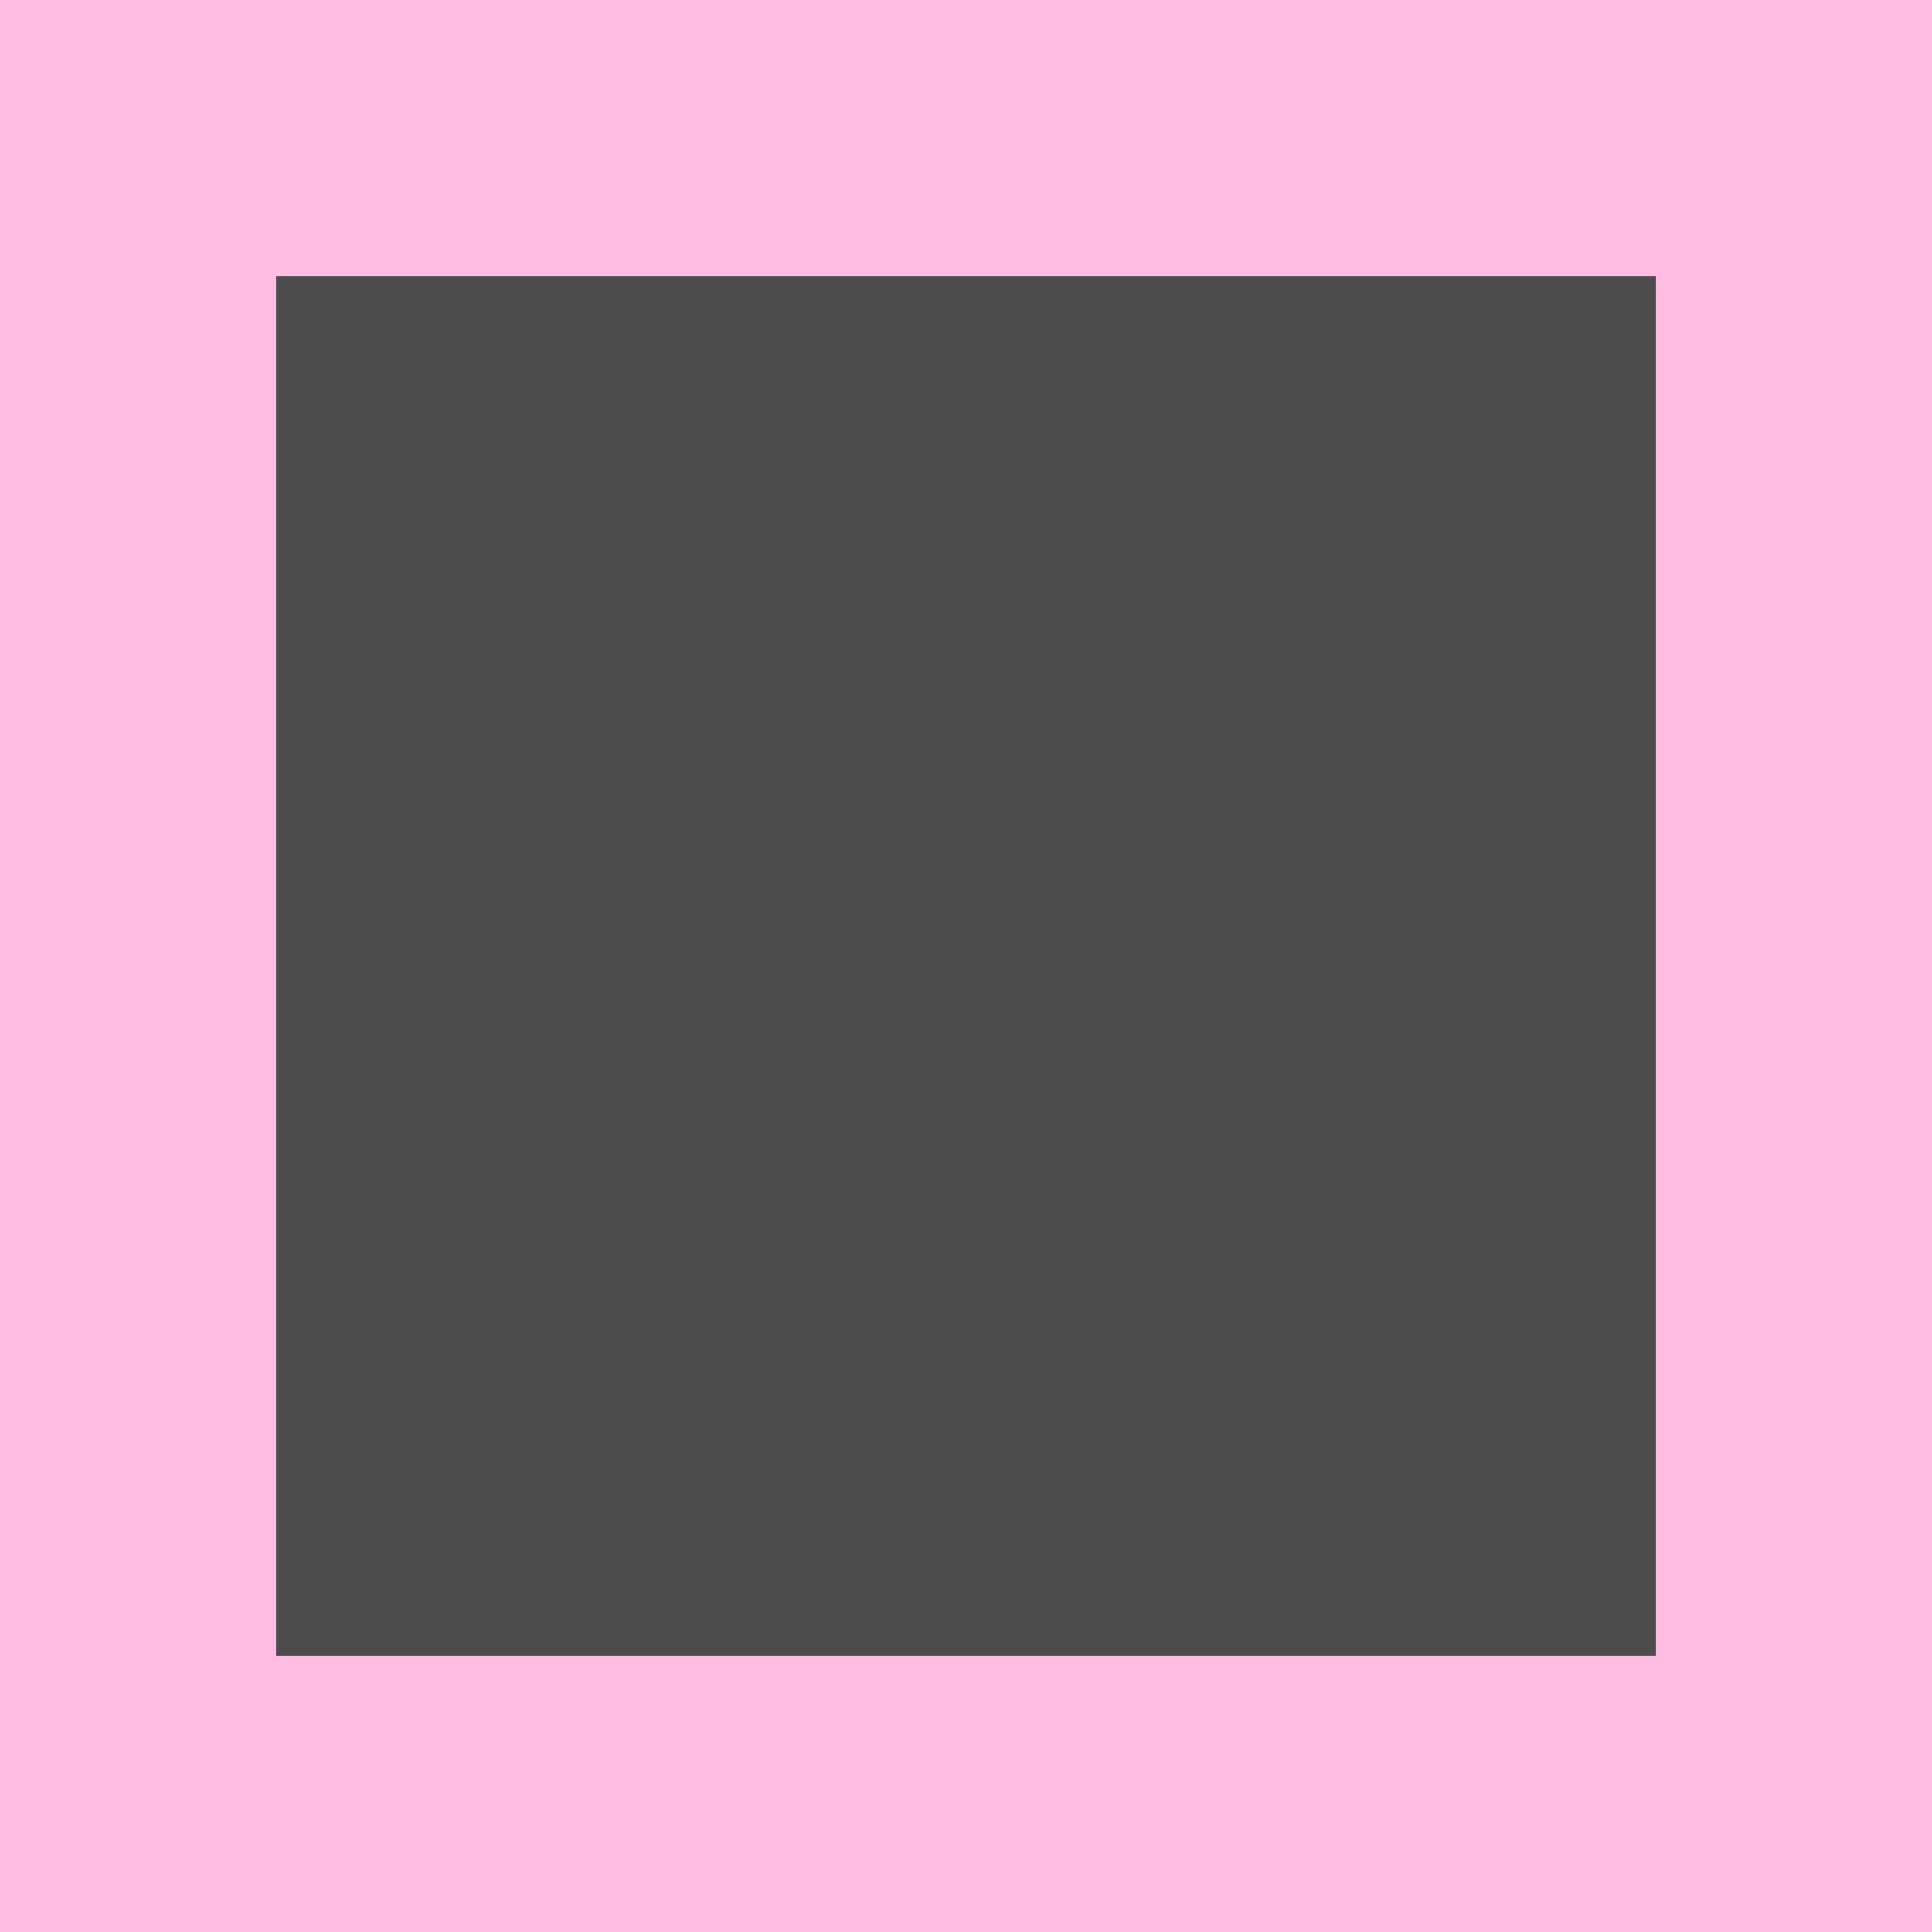
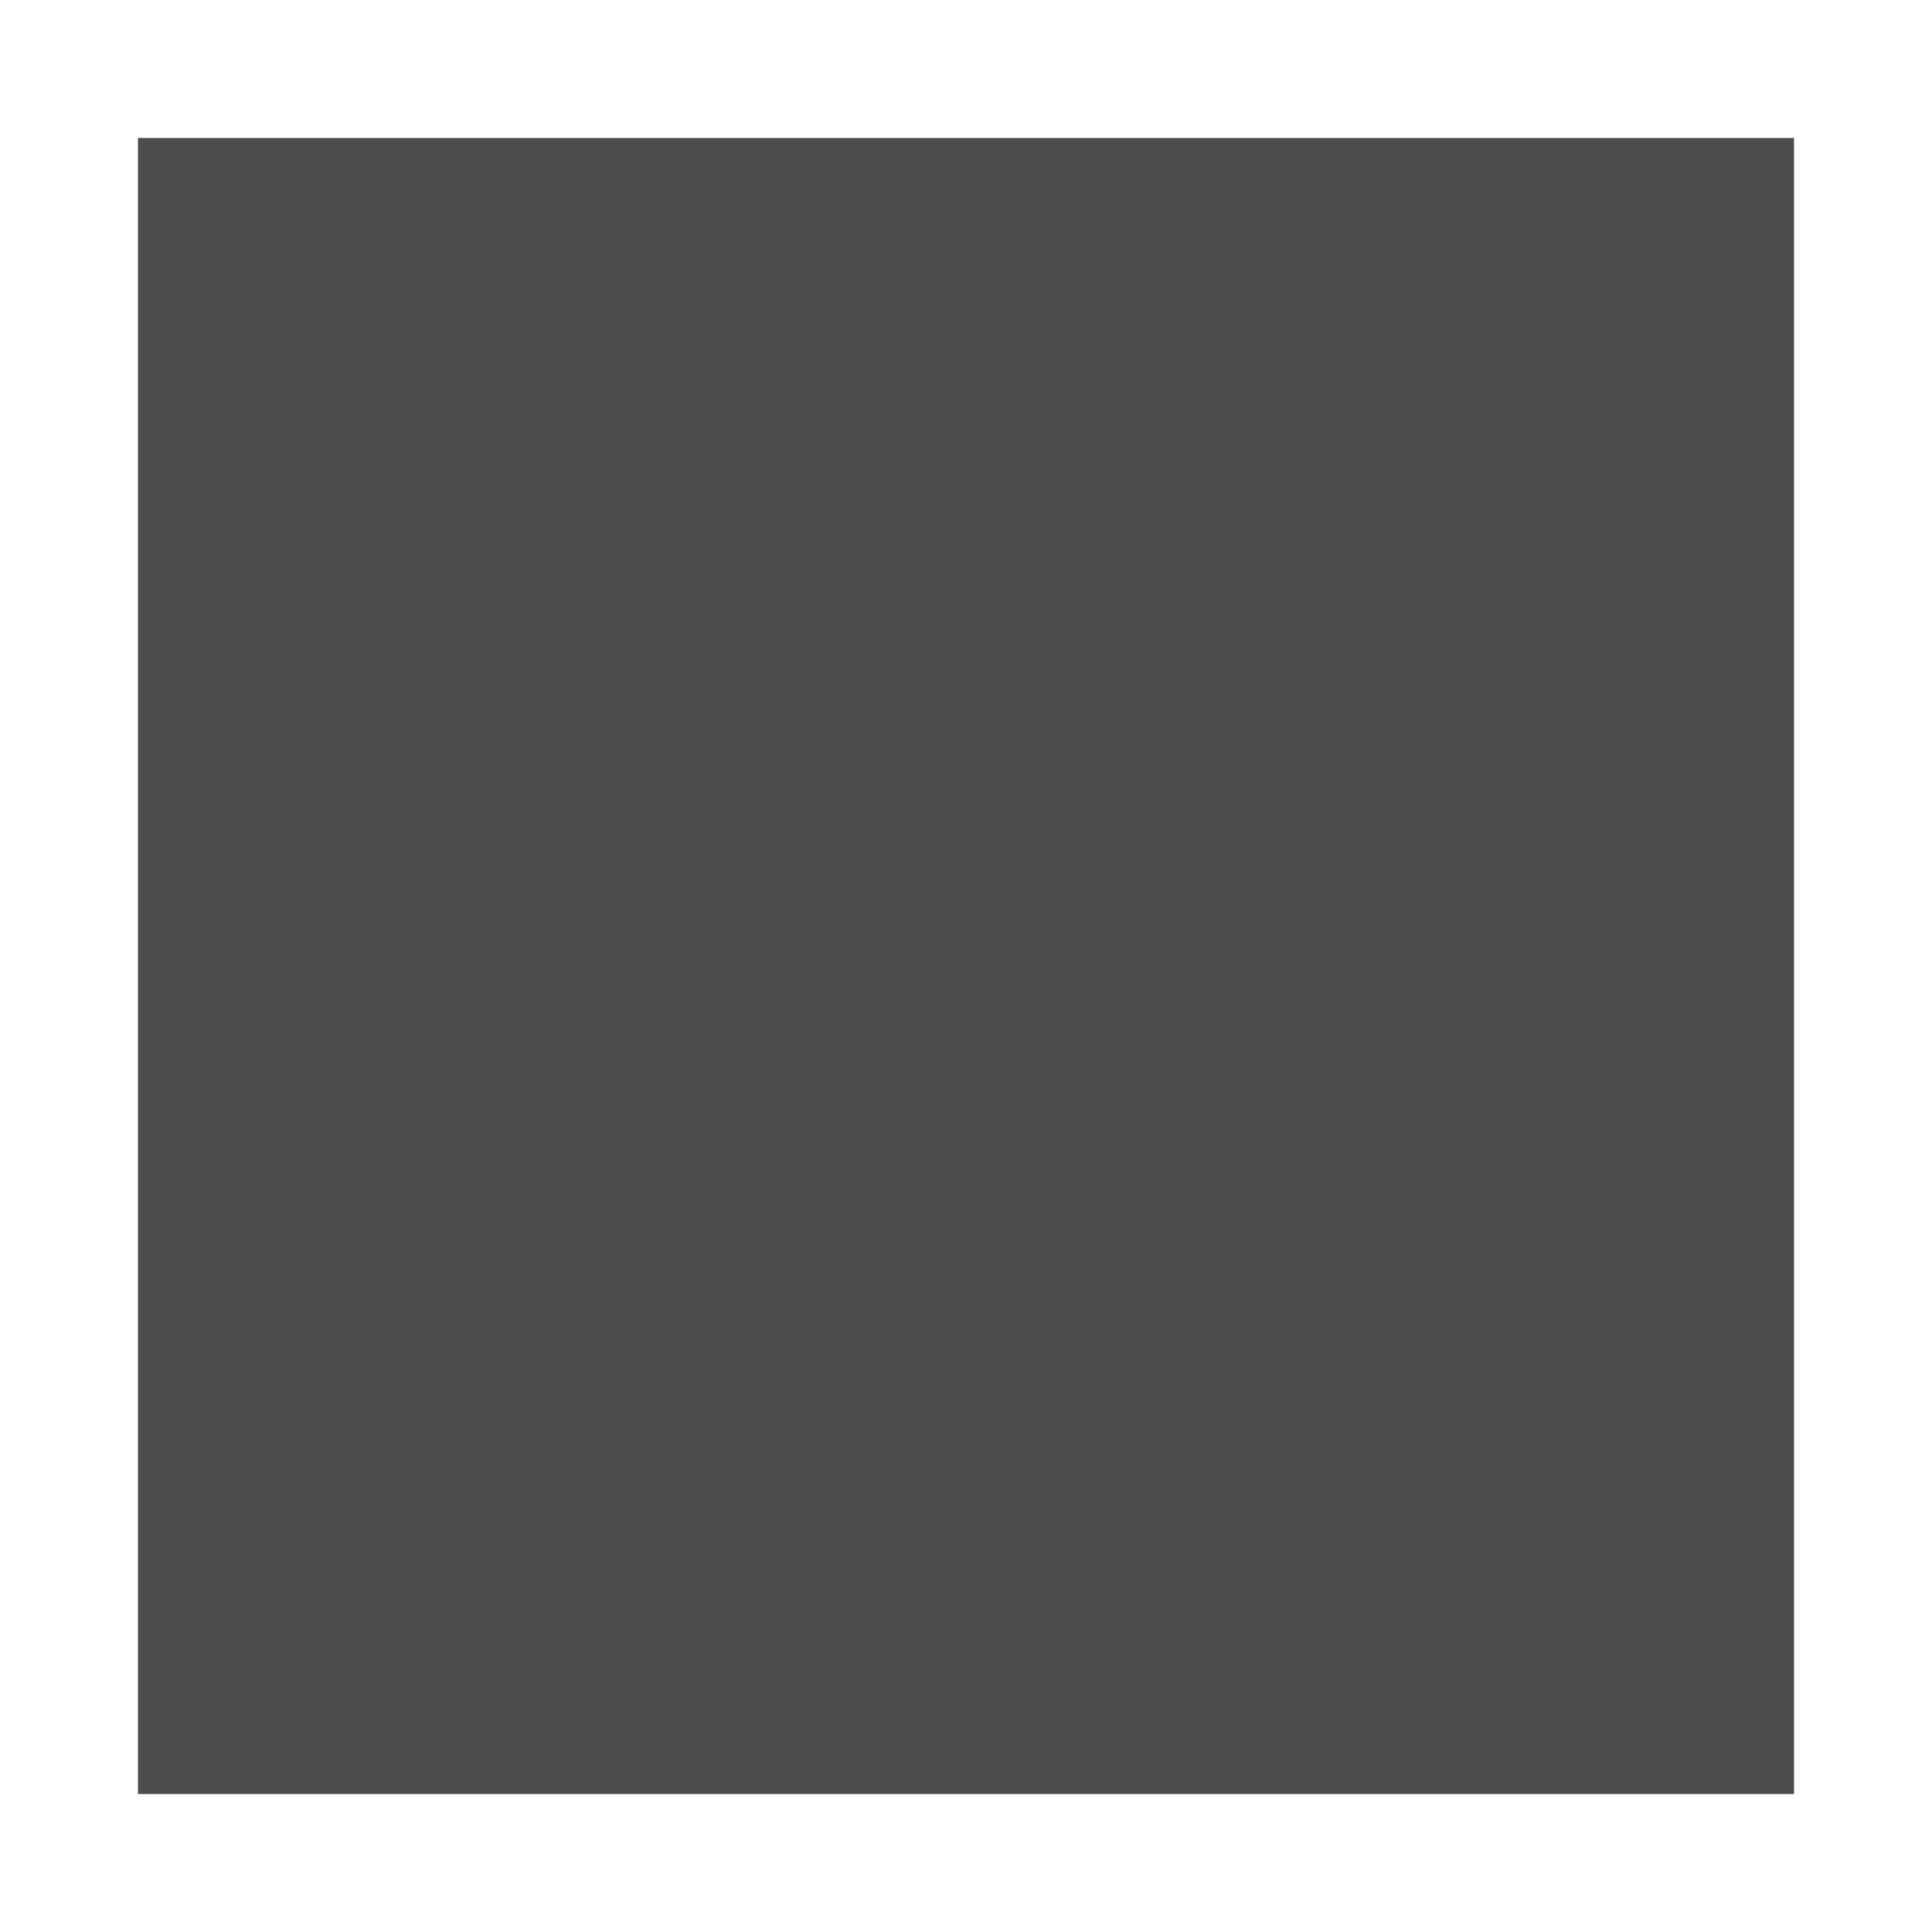
<svg xmlns="http://www.w3.org/2000/svg" version="1.1" width="35" height="35">
-   <g fill="rgb(0, 0, 0)" fill-opacity="0.7" stroke="rgb(255, 189, 225)" stroke-width="5">
-     <rect x="2.5" y="2.5" width="30" height="30" rx="$COMFY_UI_FRAME_ROUNDING$" />
+   <g fill="CUI_PRM_COLOR(rgb(0, 0, 0))" fill-opacity="0.7" stroke="CUI_PRM_COLOR(rgb(255, 189, 225))" stroke-width="5">
+     <rect x="2.5" y="2.5" width="30" height="30" rx="$CUI_FRM_ROUNDING$" />
  </g>
</svg>
